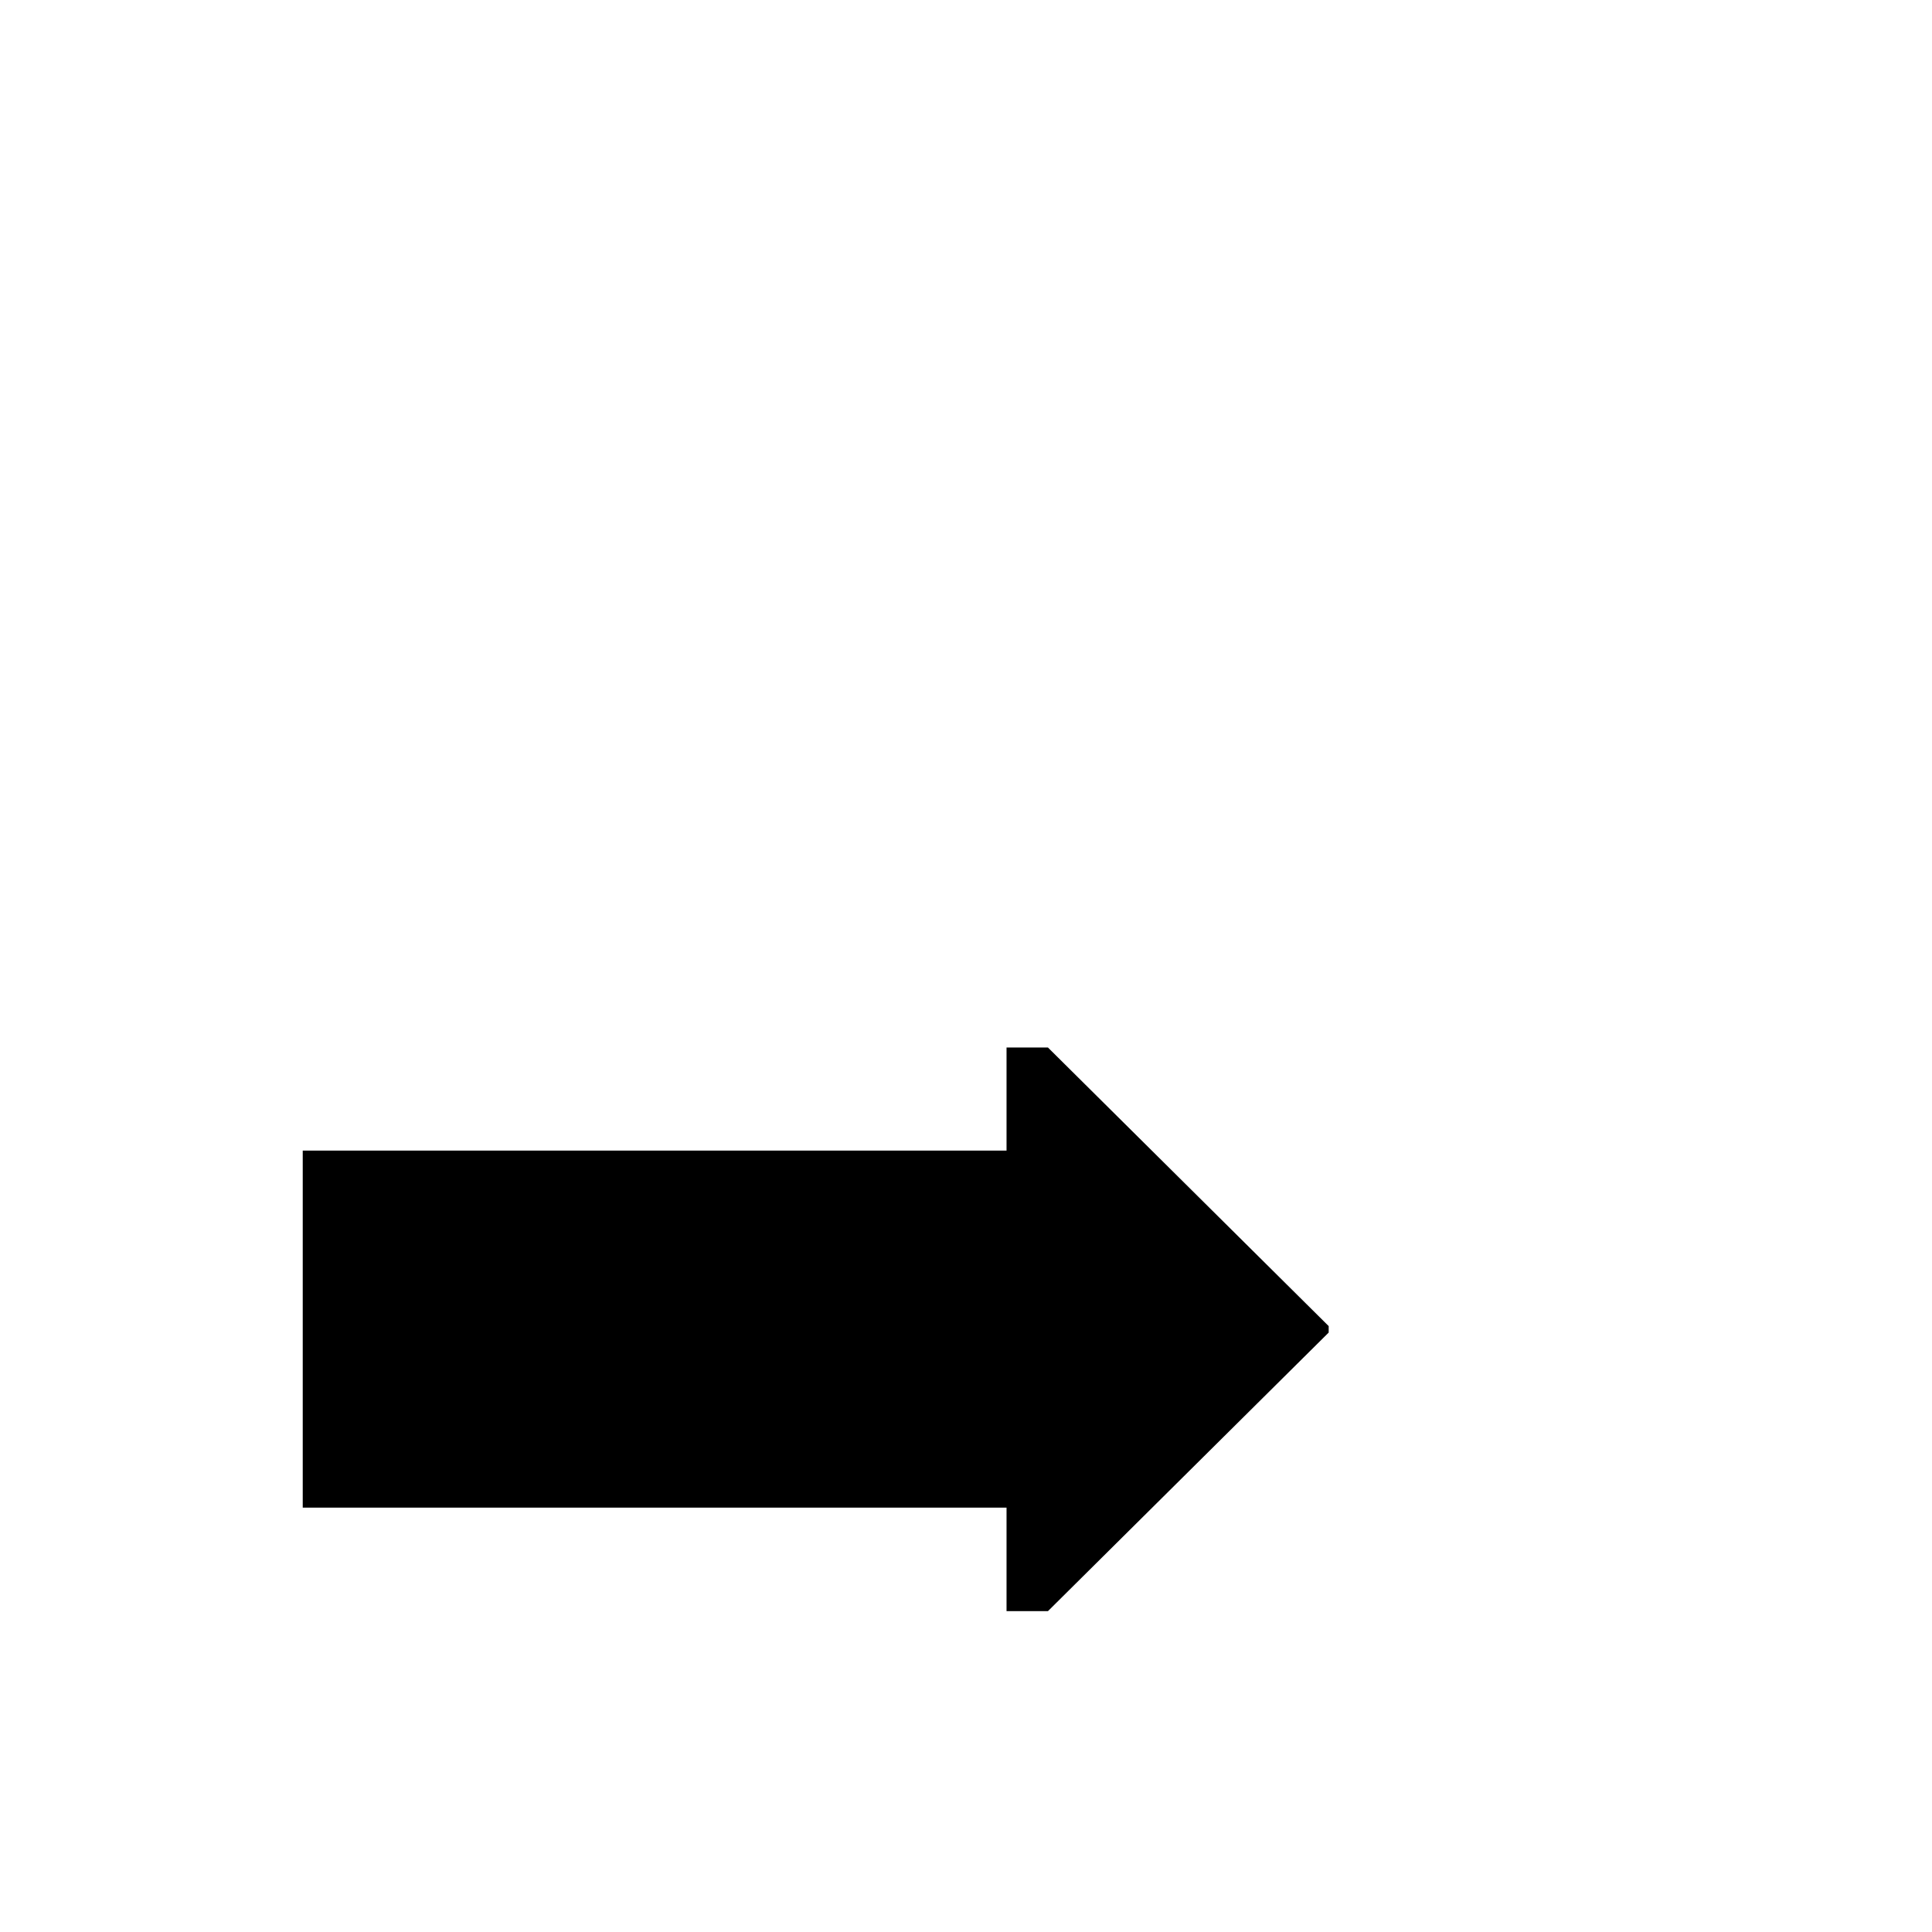
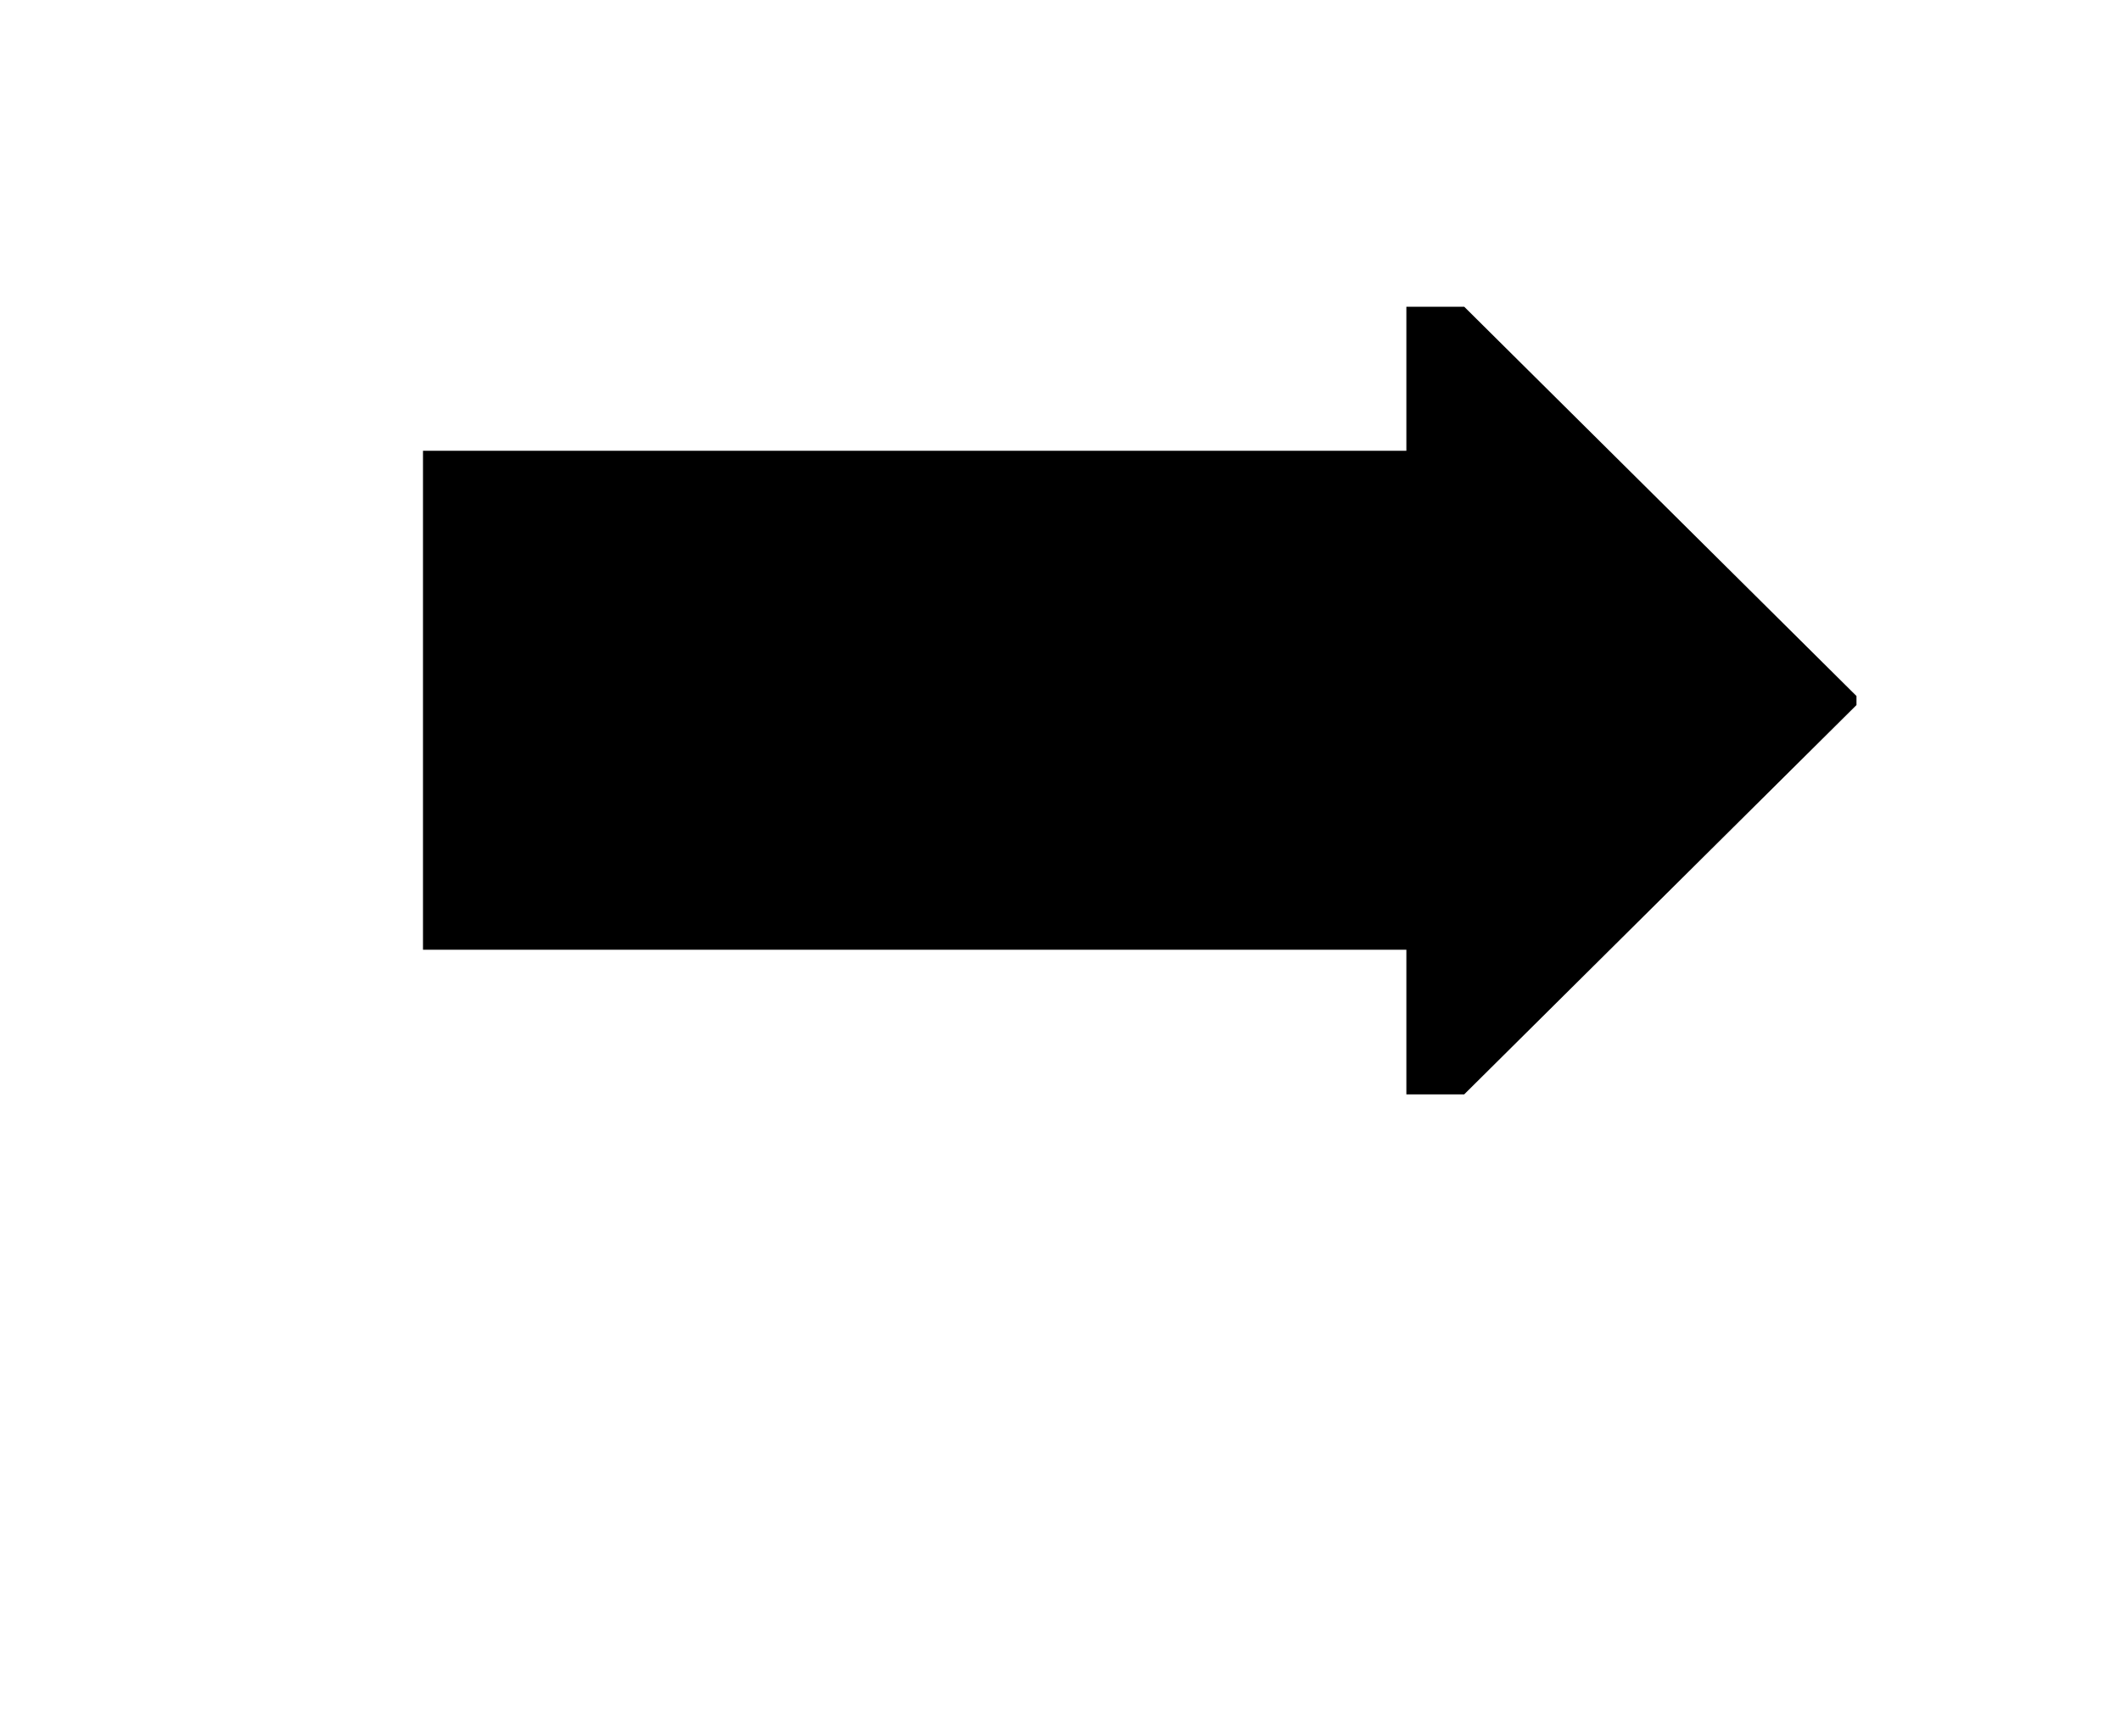
- <svg xmlns="http://www.w3.org/2000/svg" width="70" height="70" id="arrow">
+ <svg xmlns="http://www.w3.org/2000/svg" width="55" height="45">
  <style type="text/css">
		

text {
font-size: 50px;
fill:black;
}

</style>
-   <text y="30" transform="rotate(180) translate(-50, -62)">⬅</text>
+   <text y="60" transform="rotate(180) translate(-50, -62)">⬅</text>
</svg>
